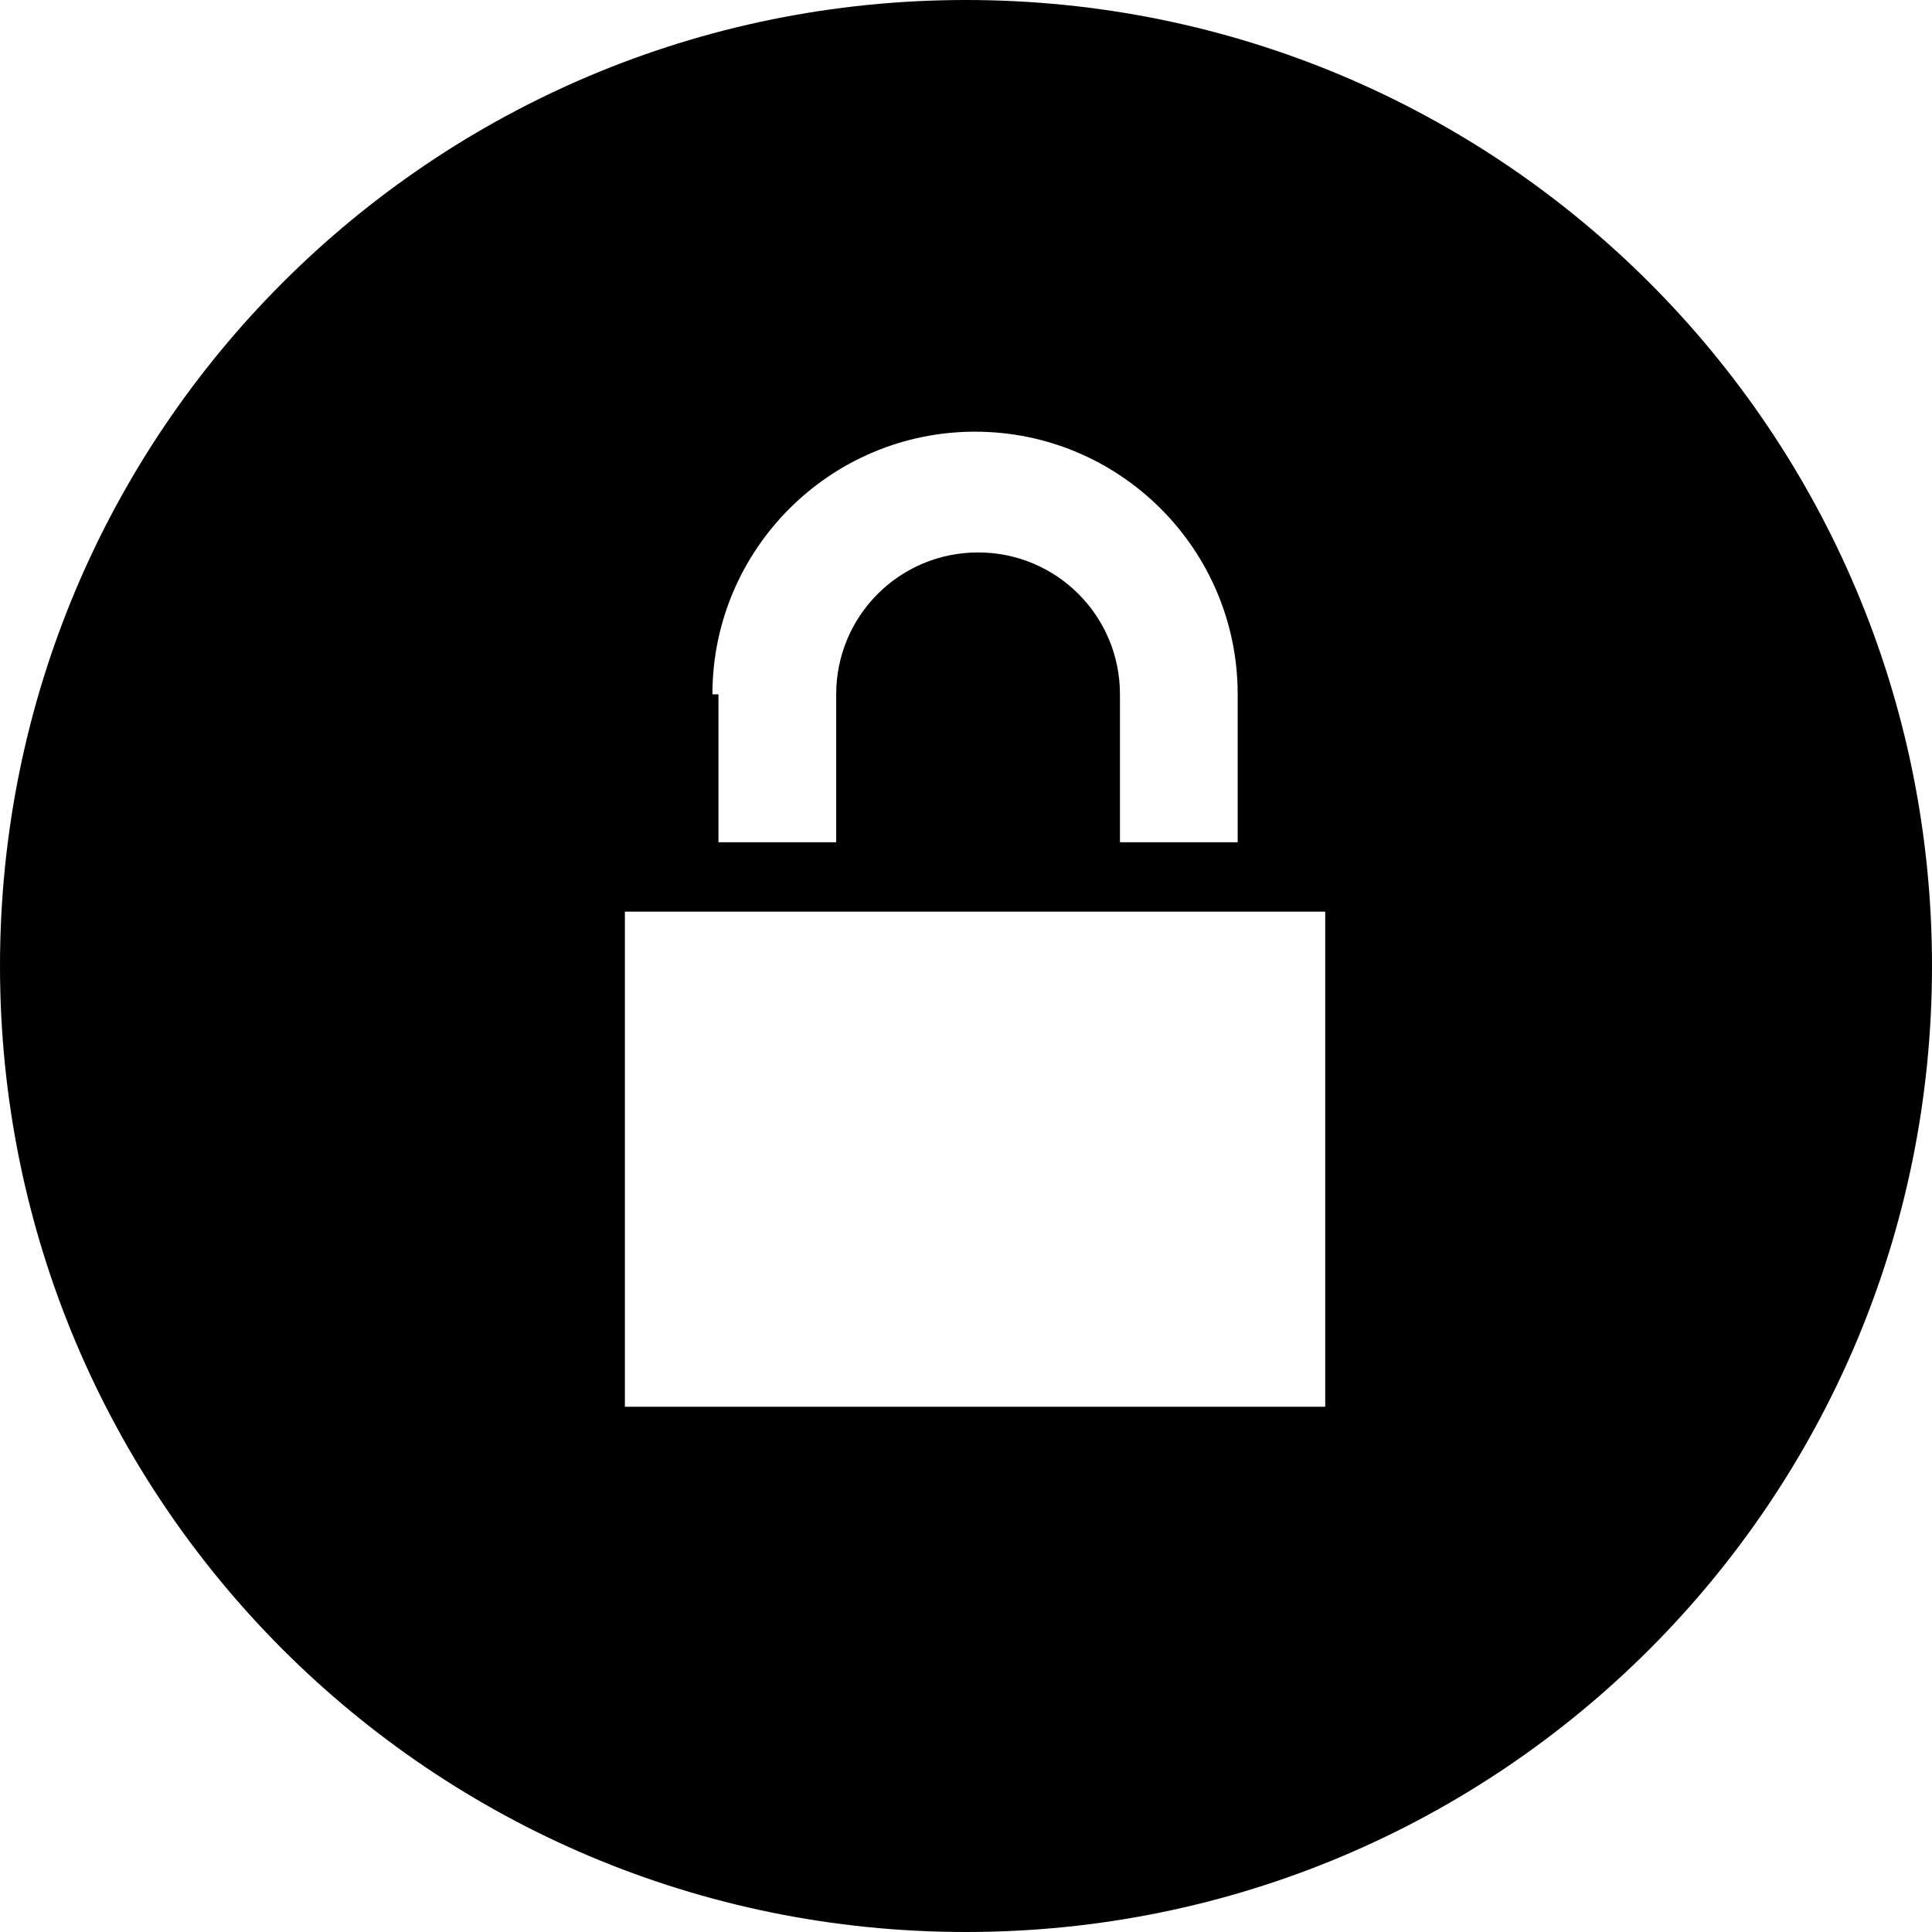
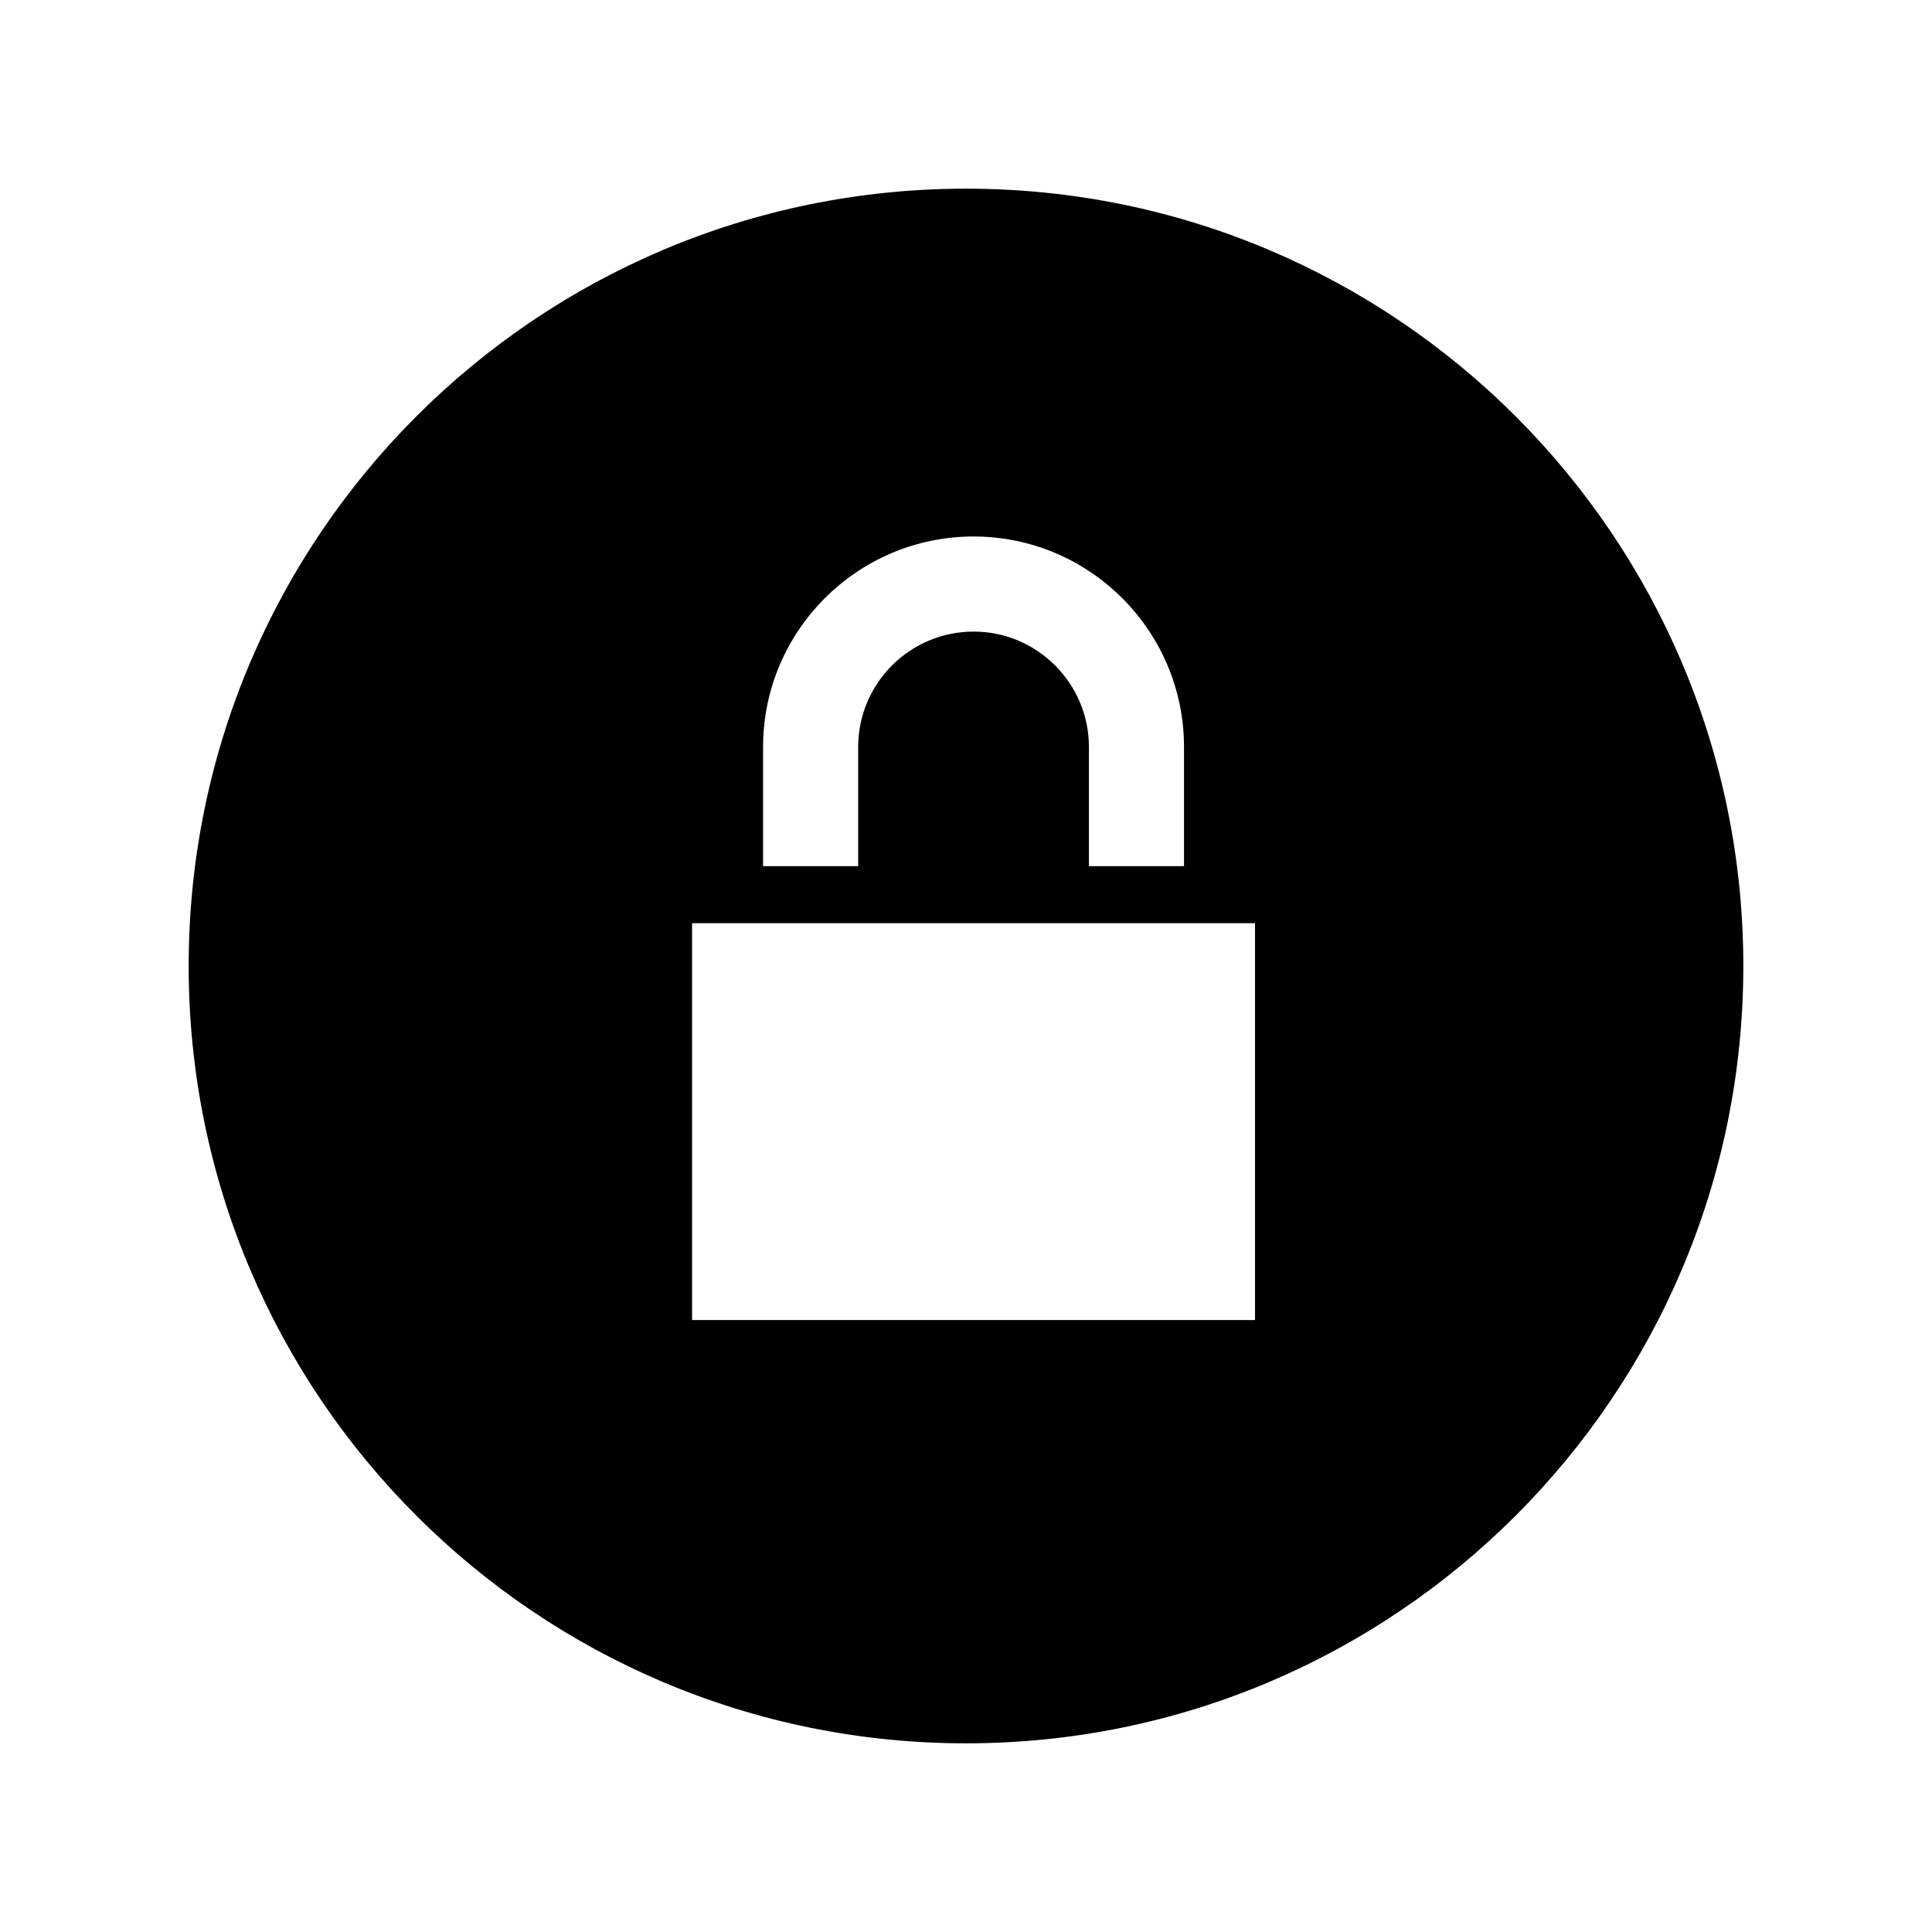
- <svg xmlns="http://www.w3.org/2000/svg" version="1.1" id="Layer_1" x="0px" y="0px" viewBox="0 0 64 64" enable-background="new 0 0 64 64" xml:space="preserve">
-   <path id="lock-12-icon" d="M32,0C14.3,0,0,14.3,0,32c0,17.7,14.3,32,32,32c17.7,0,32-14.3,32-32S49.7,0,32,0z M23.6,23  c0-4.8,3.9-8.7,8.7-8.7S41,18.2,41,23v4.9h-3.9V23c0-2.6-2.1-4.7-4.7-4.7s-4.7,2.1-4.7,4.7v4.9h-3.9V23L23.6,23z M43.9,46.6H20.7  V30.2h23.2V46.6z" />
+ <svg xmlns="http://www.w3.org/2000/svg" version="1.1" id="Layer_1" x="0px" y="0px" width="64px" height="64px" viewBox="224 224 64 64" enable-background="new 224 224 64 64" xml:space="preserve">
+   <path id="lock-12-icon" d="M256,230.25c-14.221,0-25.75,11.529-25.75,25.75s11.529,25.75,25.75,25.75  c14.221,0,25.75-11.528,25.75-25.75S270.221,230.25,256,230.25z M249.278,248.744c0-3.844,3.128-6.972,6.972-6.972  c3.844,0,6.972,3.128,6.972,6.972v3.948h-3.15v-3.948c0-2.107-1.715-3.822-3.822-3.822c-2.107,0-3.822,1.715-3.822,3.822v3.948  h-3.15V248.744L249.278,248.744z M265.574,267.728h-18.648v-13.146h18.648V267.728z" />
</svg>
